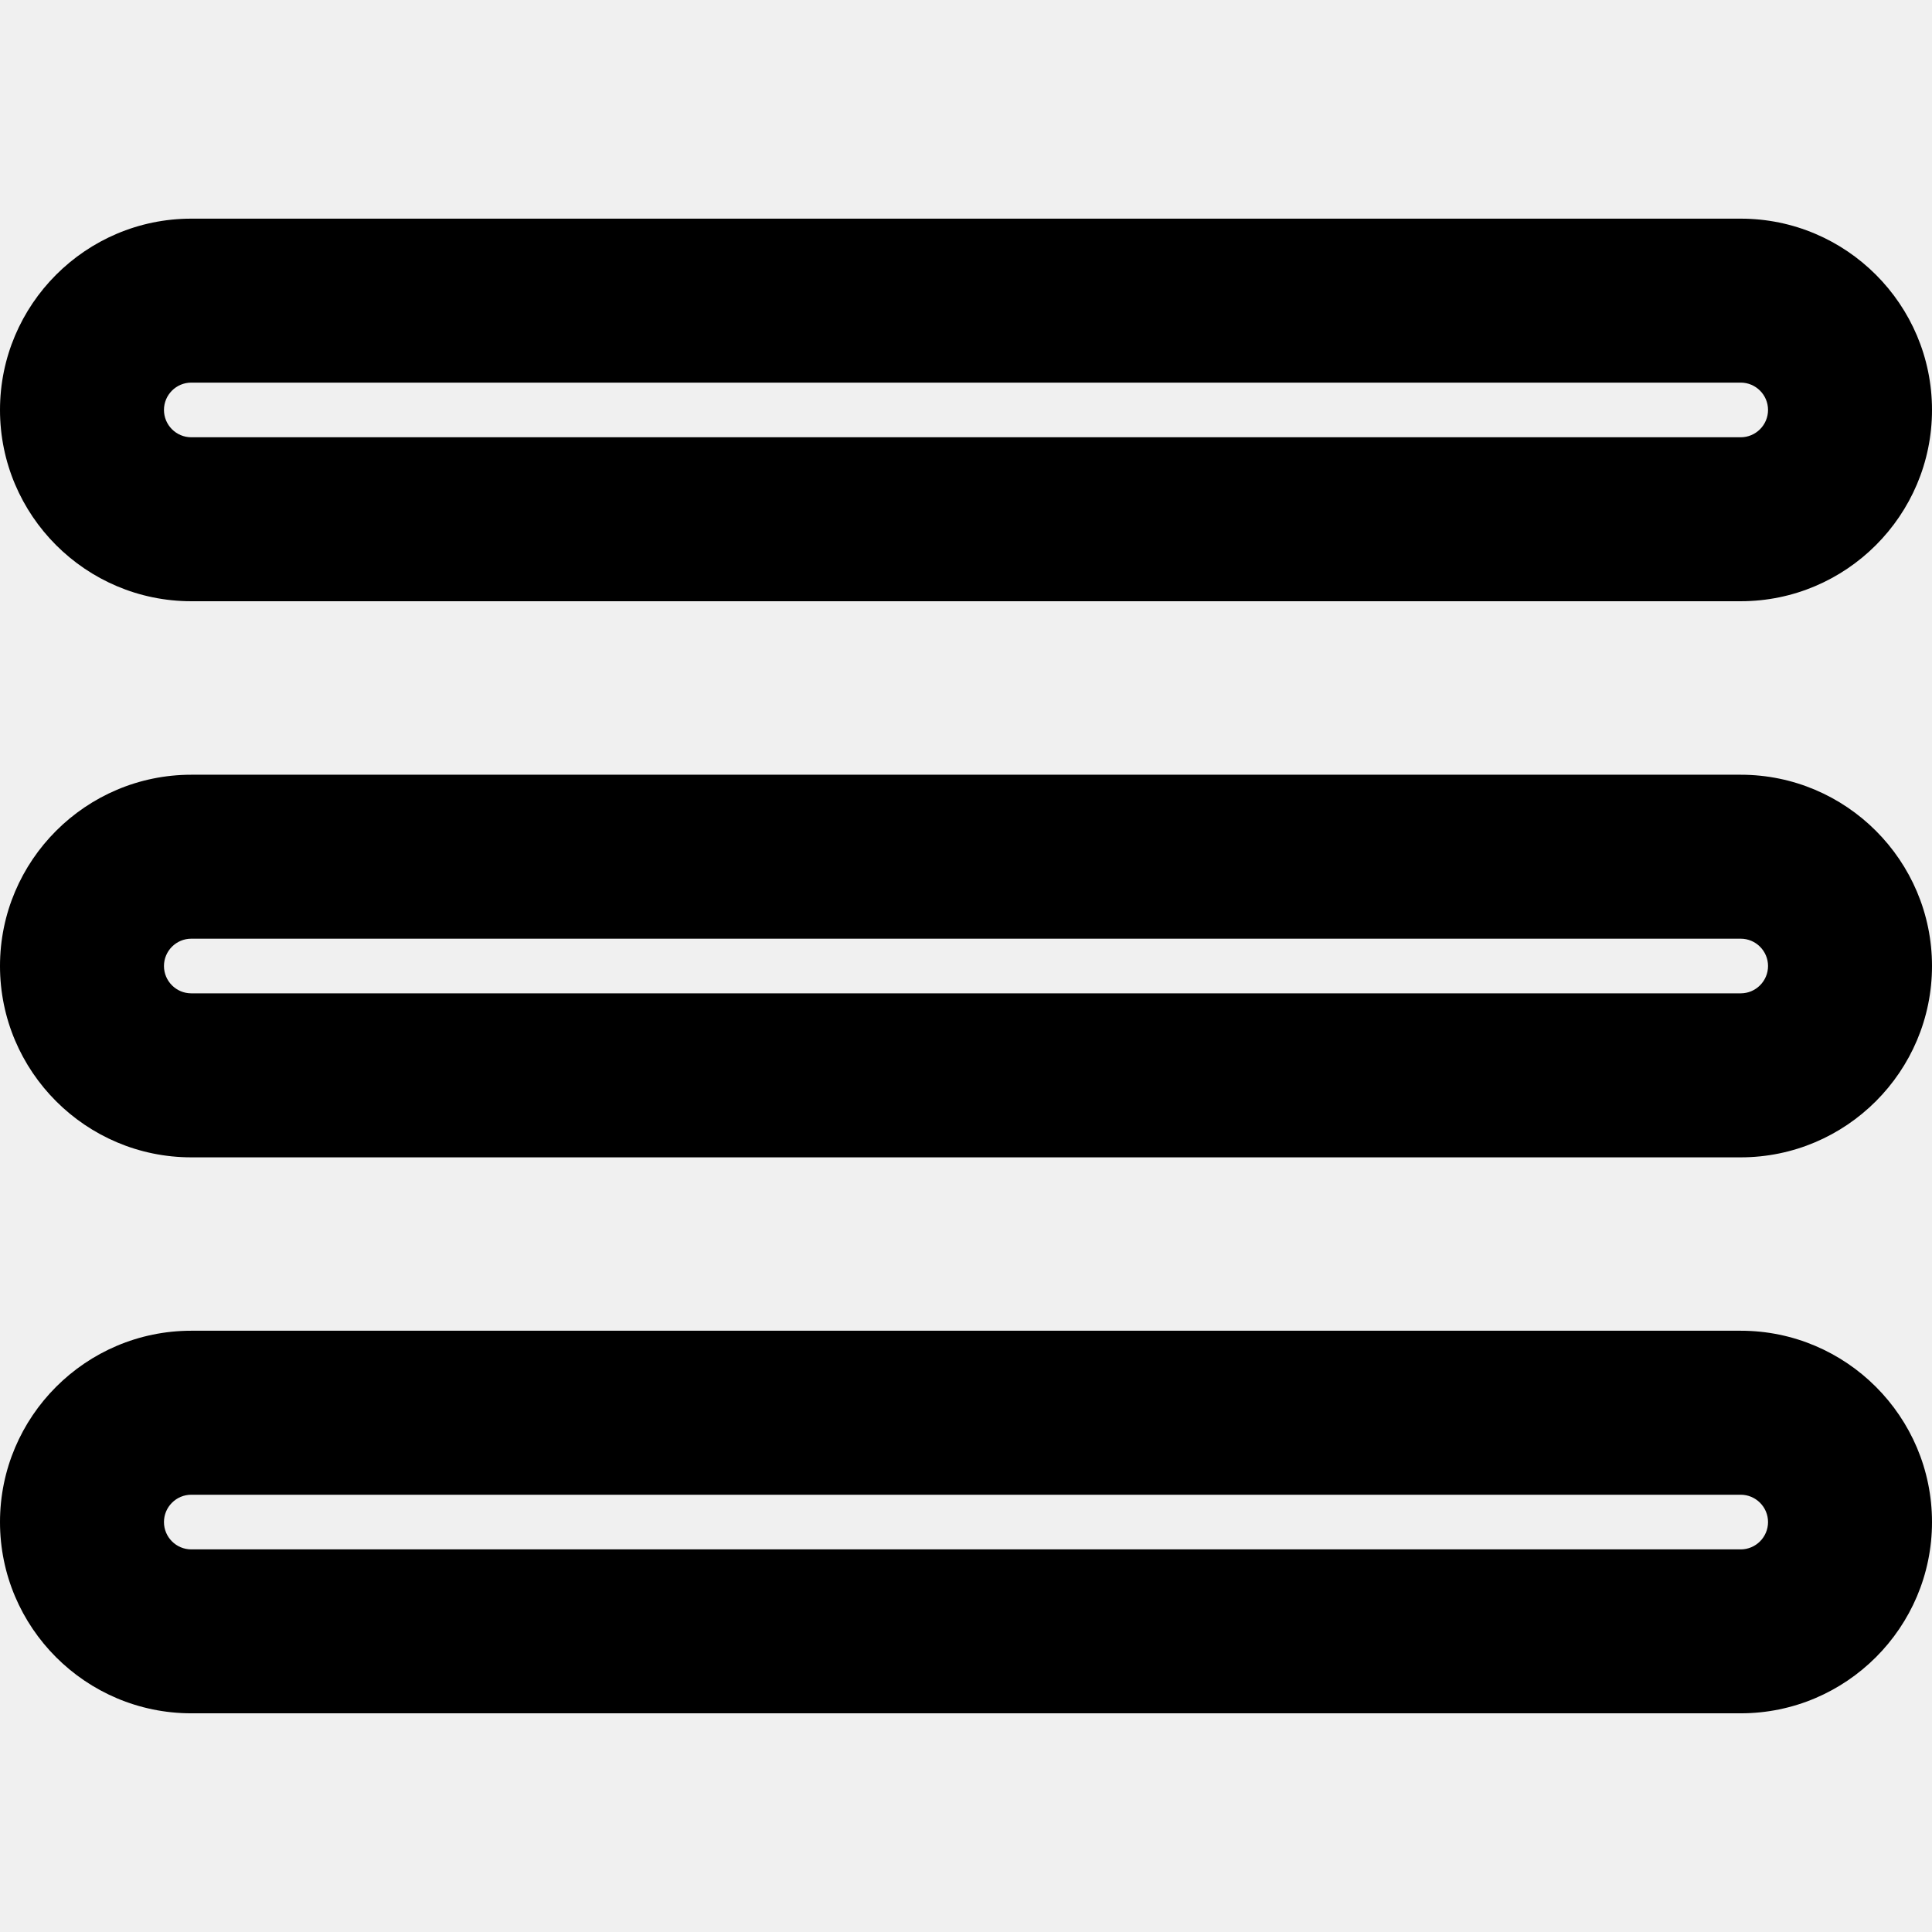
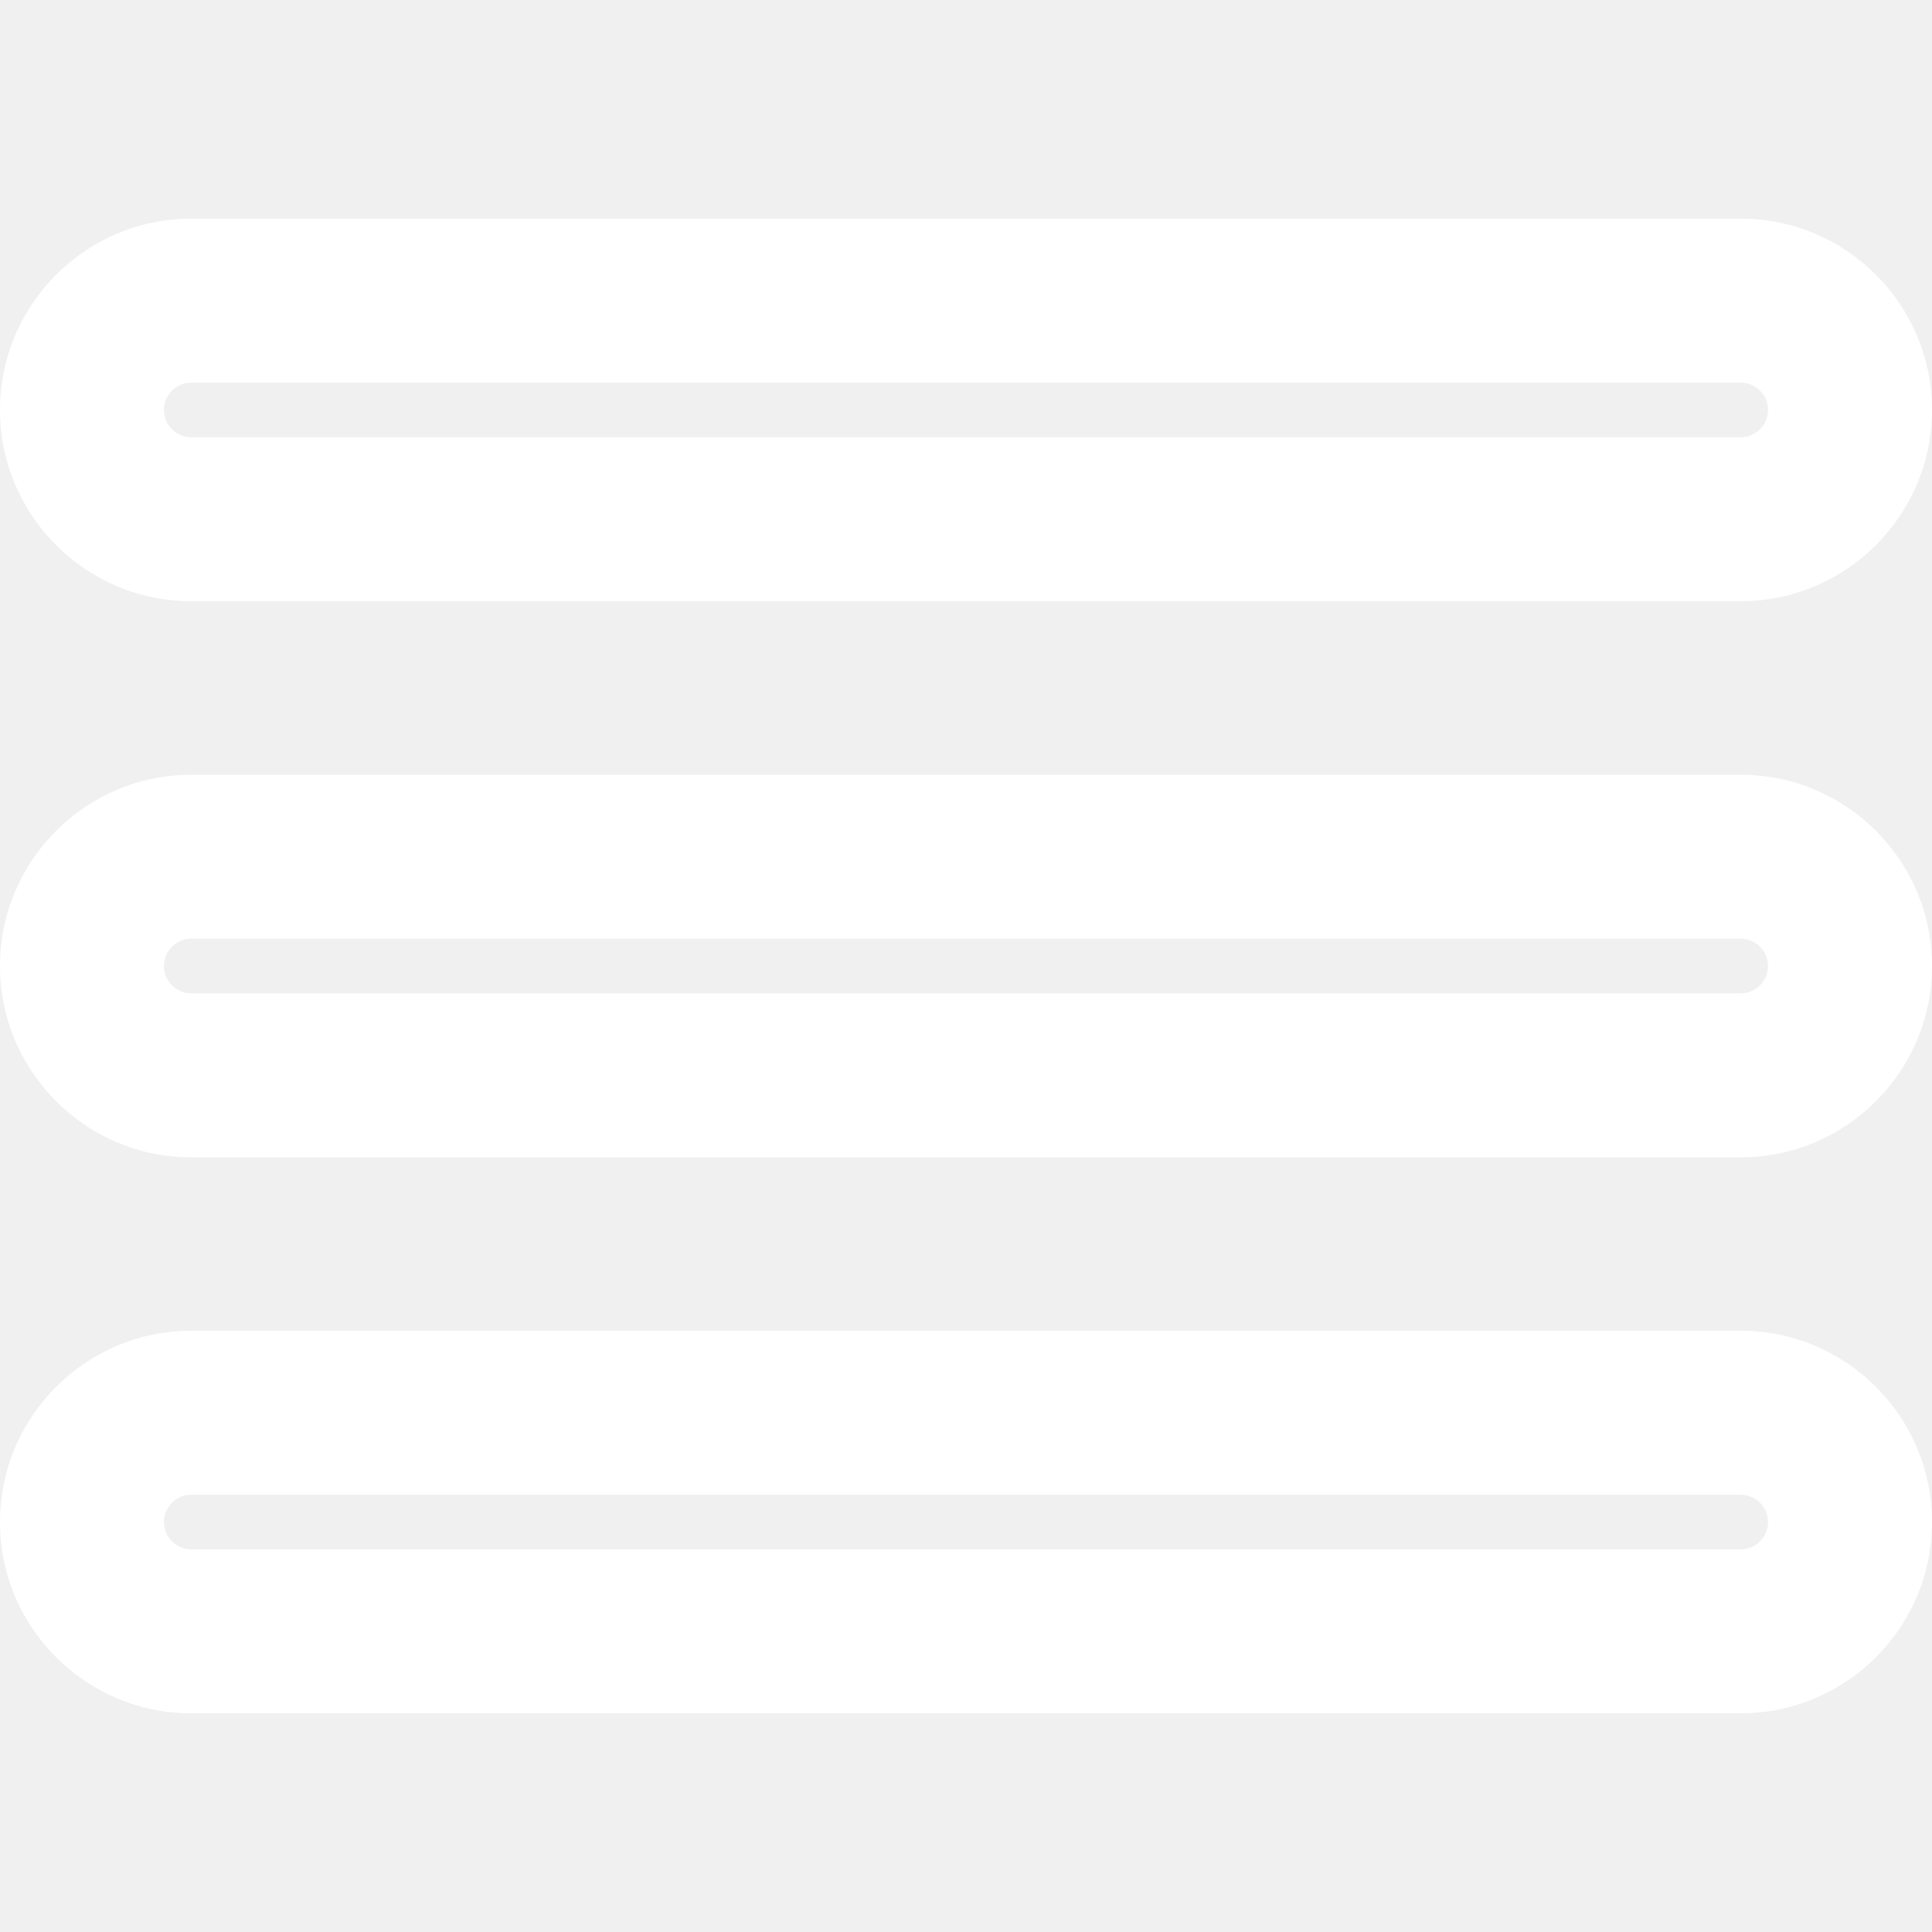
- <svg xmlns="http://www.w3.org/2000/svg" fill="#000" version="1.1" id="Capa_1" width="800px" height="800px" viewBox="0 0 52.883 52.883" xml:space="preserve">
+ <svg xmlns="http://www.w3.org/2000/svg" fill="#fff" version="1.1" id="Capa_1" width="800px" height="800px" viewBox="0 0 52.883 52.883" xml:space="preserve">
  <g>
    <g>
      <g>
        <g>
          <path d="M47.646,16.457H5.236C2.349,16.457,0,14.108,0,11.221c0-2.887,2.35-5.236,5.236-5.236h42.411      c2.887,0,5.236,2.349,5.236,5.236C52.883,14.108,50.533,16.457,47.646,16.457z M5.236,10.473c-0.413,0-0.748,0.336-0.748,0.748      s0.335,0.748,0.748,0.748h42.411c0.412,0,0.748-0.336,0.748-0.748s-0.336-0.748-0.748-0.748H5.236z" />
        </g>
      </g>
      <g>
        <g>
          <path d="M47.646,31.679H5.236C2.349,31.679,0,29.329,0,26.442c0-2.887,2.35-5.236,5.236-5.236h42.411      c2.887,0,5.236,2.35,5.236,5.236C52.883,29.329,50.533,31.679,47.646,31.679z M5.236,25.694c-0.413,0-0.748,0.336-0.748,0.748      s0.335,0.748,0.748,0.748h42.411c0.412,0,0.748-0.336,0.748-0.748s-0.336-0.748-0.748-0.748H5.236z" />
        </g>
      </g>
      <g>
        <g>
          <path d="M47.646,46.897H5.236C2.349,46.897,0,44.55,0,41.662s2.35-5.237,5.236-5.237h42.411c2.887,0,5.236,2.35,5.236,5.237      S50.533,46.897,47.646,46.897z M5.236,40.914c-0.413,0-0.748,0.336-0.748,0.748s0.335,0.748,0.748,0.748h42.411      c0.412,0,0.748-0.336,0.748-0.748s-0.336-0.748-0.748-0.748H5.236z" />
        </g>
      </g>
    </g>
  </g>
</svg>
